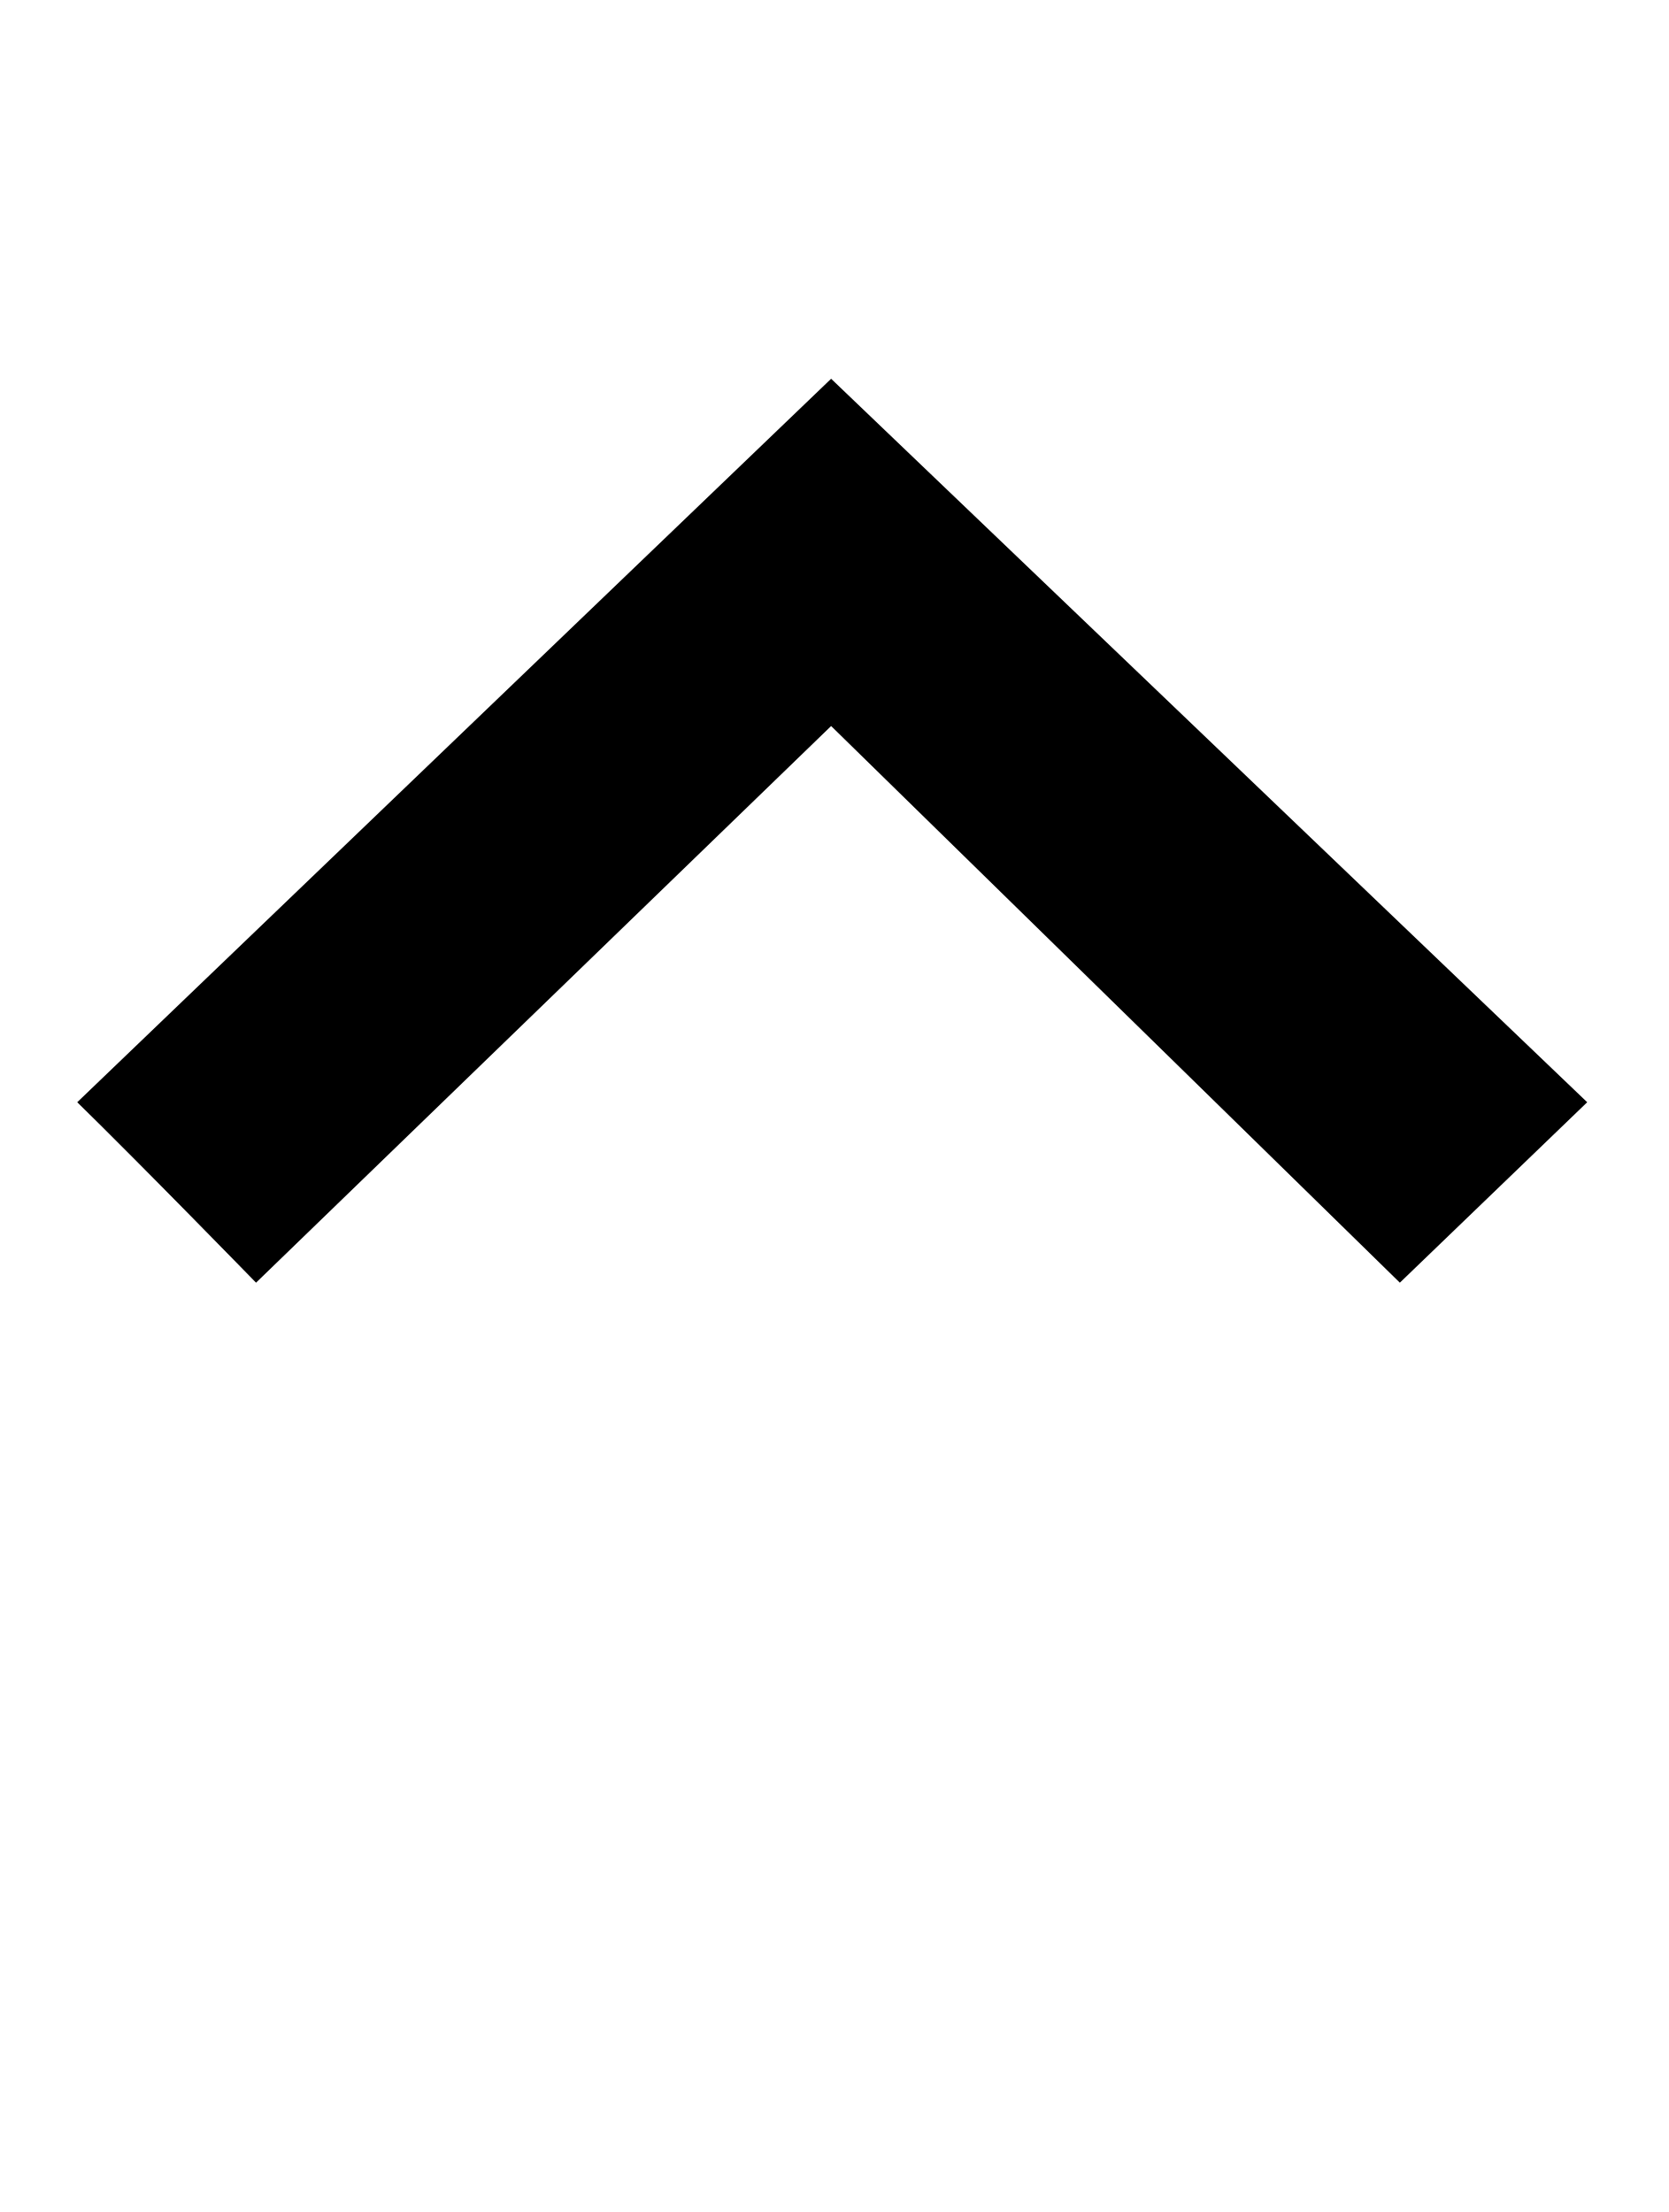
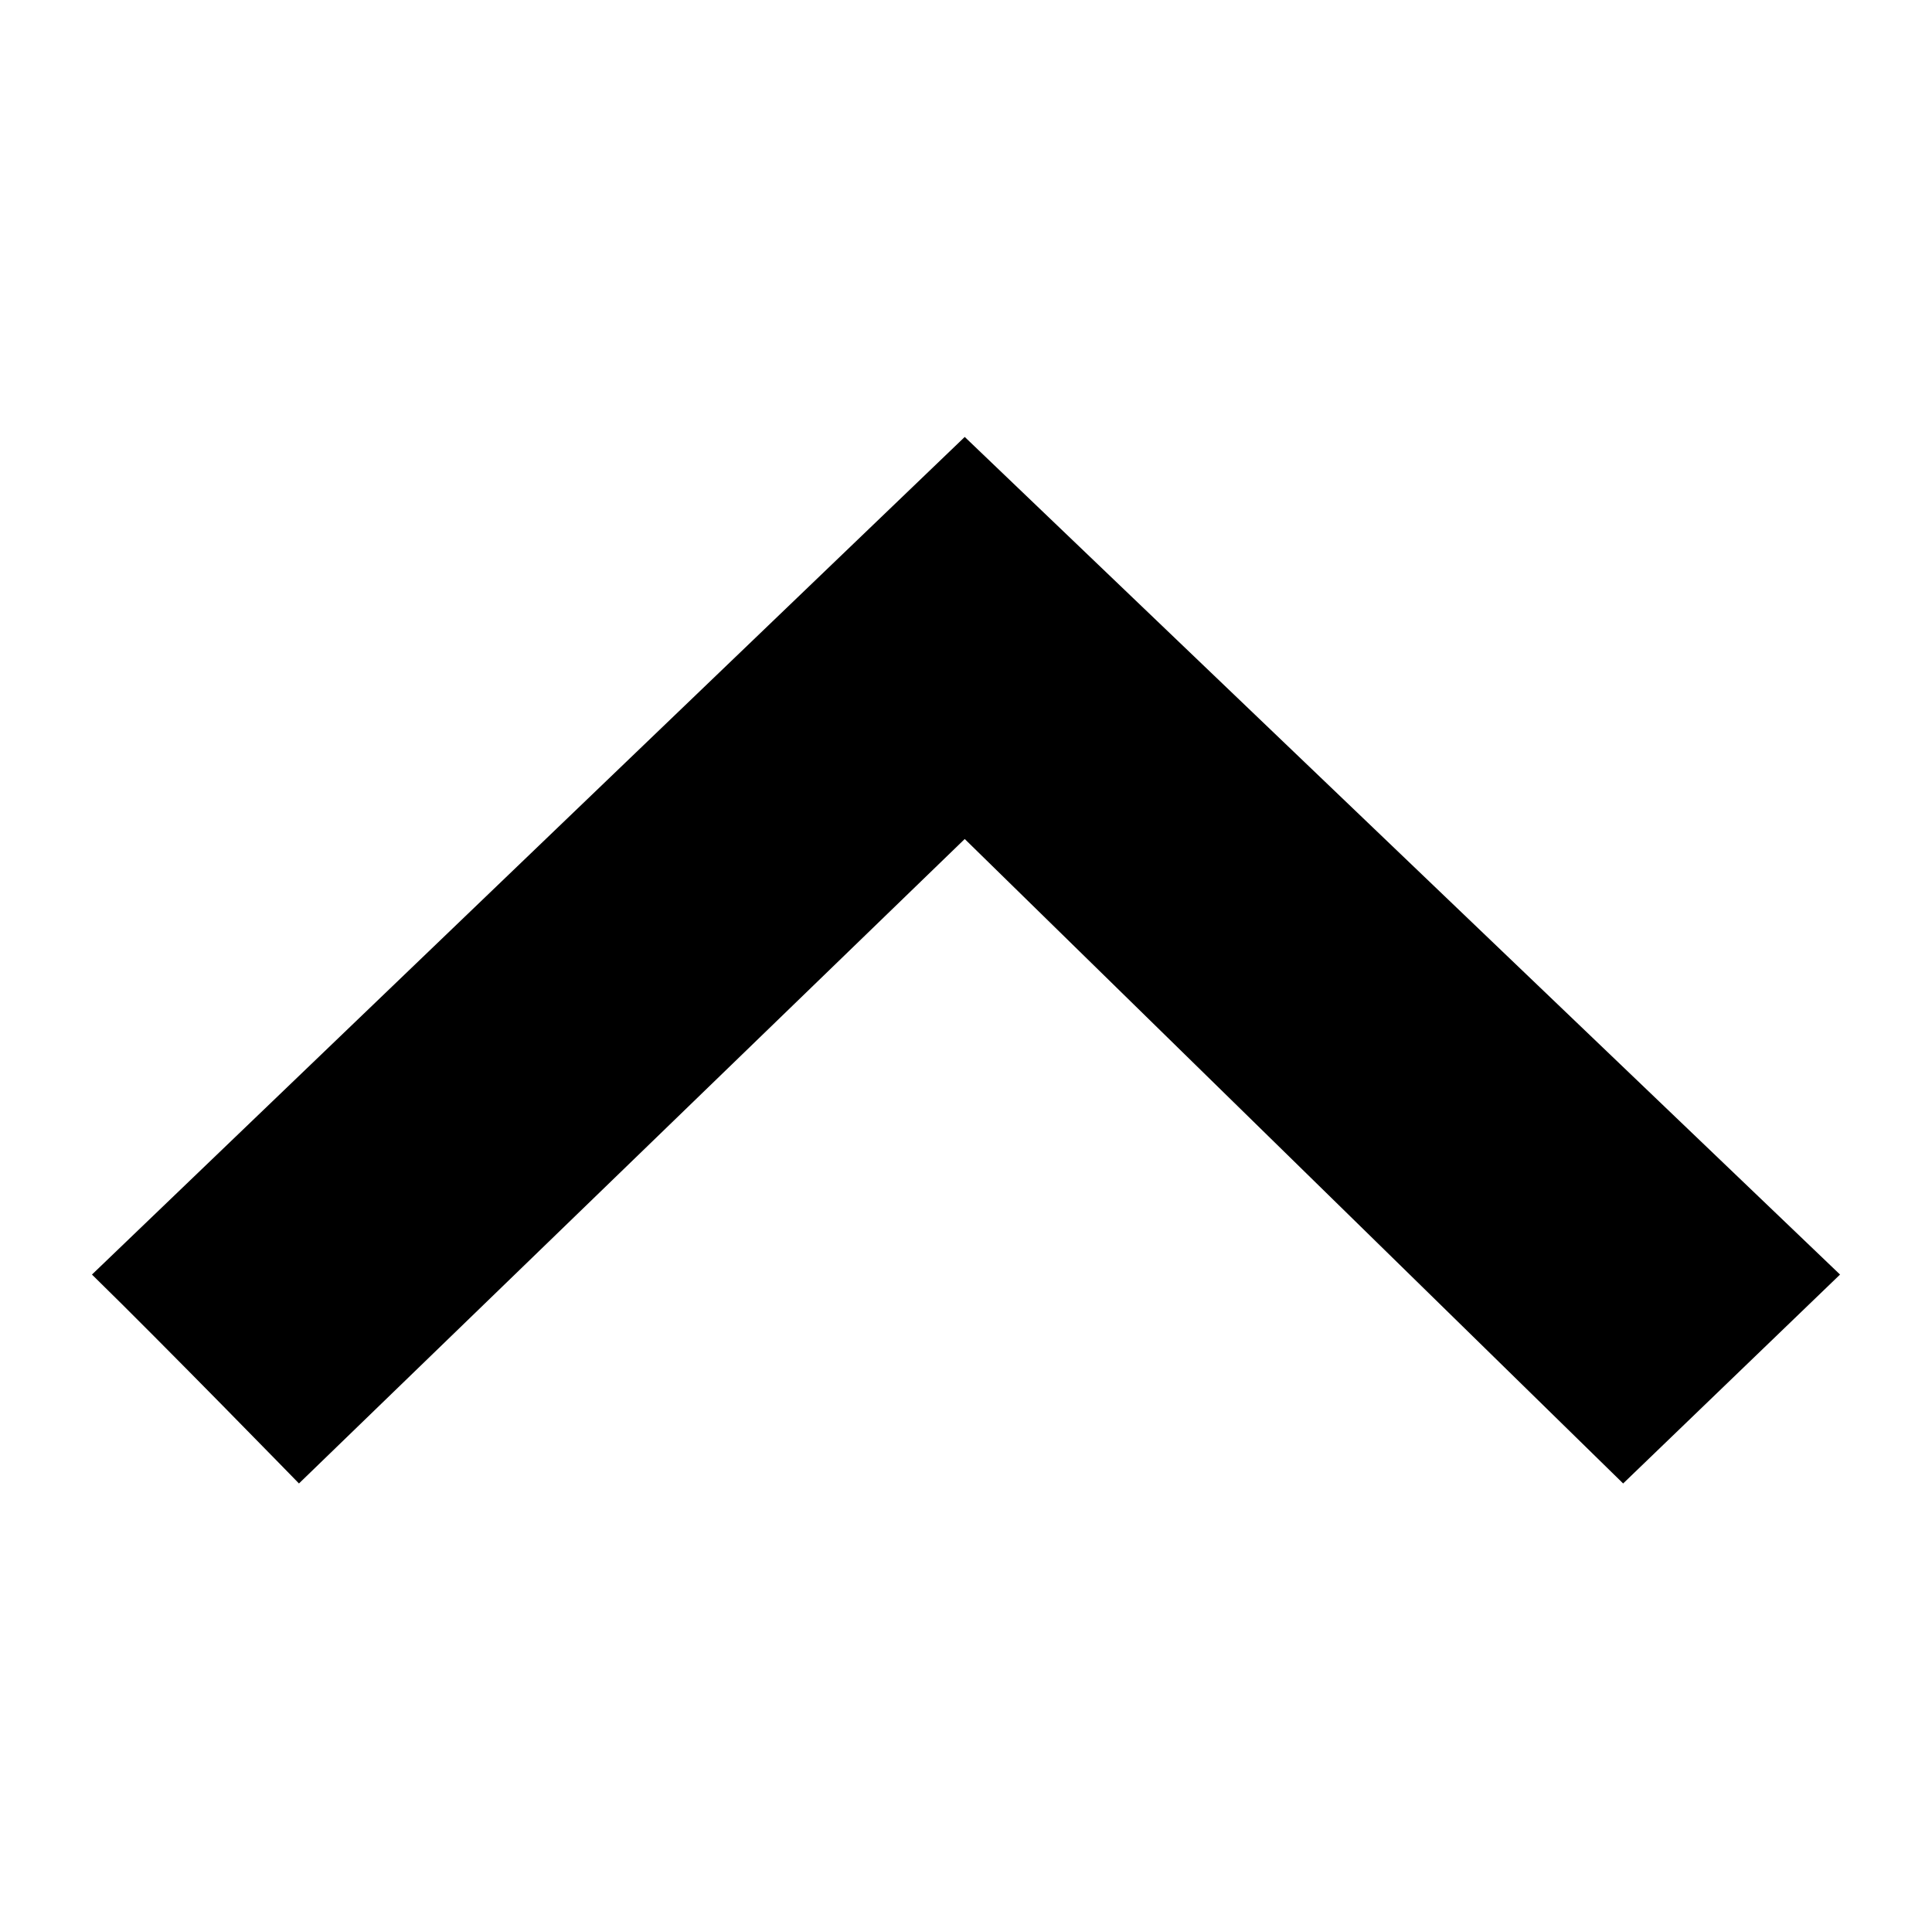
- <svg xmlns="http://www.w3.org/2000/svg" version="1.2" baseProfile="tiny" id="Layer_1" x="0px" y="0px" width="574.473px" height="761.571px" viewBox="205.604 0 574.473 761.571" xml:space="preserve">
+ <svg xmlns="http://www.w3.org/2000/svg" version="1.2" baseProfile="tiny" id="Layer_1" x="0px" y="0px" width="574.473px" height="571.082px" viewBox="0 0 574.473 571.082" xml:space="preserve">
  <g id="Page-1">
    <g id="Artboard-1">
-       <path id="_x3E_-3-copy-4" d="M491.706,130.404L232.192,379.49    c21.35,20.855,61.549,62.123,61.549,62.123l197.965-191.645l195.776,191.645l64.493-62.123L491.706,130.404z" />
+       <path id="_x3E_-3-copy-4" d="M286.86,129.936L27.344,379.021    c21.352,20.854,61.551,62.123,61.551,62.123L286.859,249.5l195.777,191.646l64.493-62.125L286.86,129.936z" />
    </g>
  </g>
</svg>
